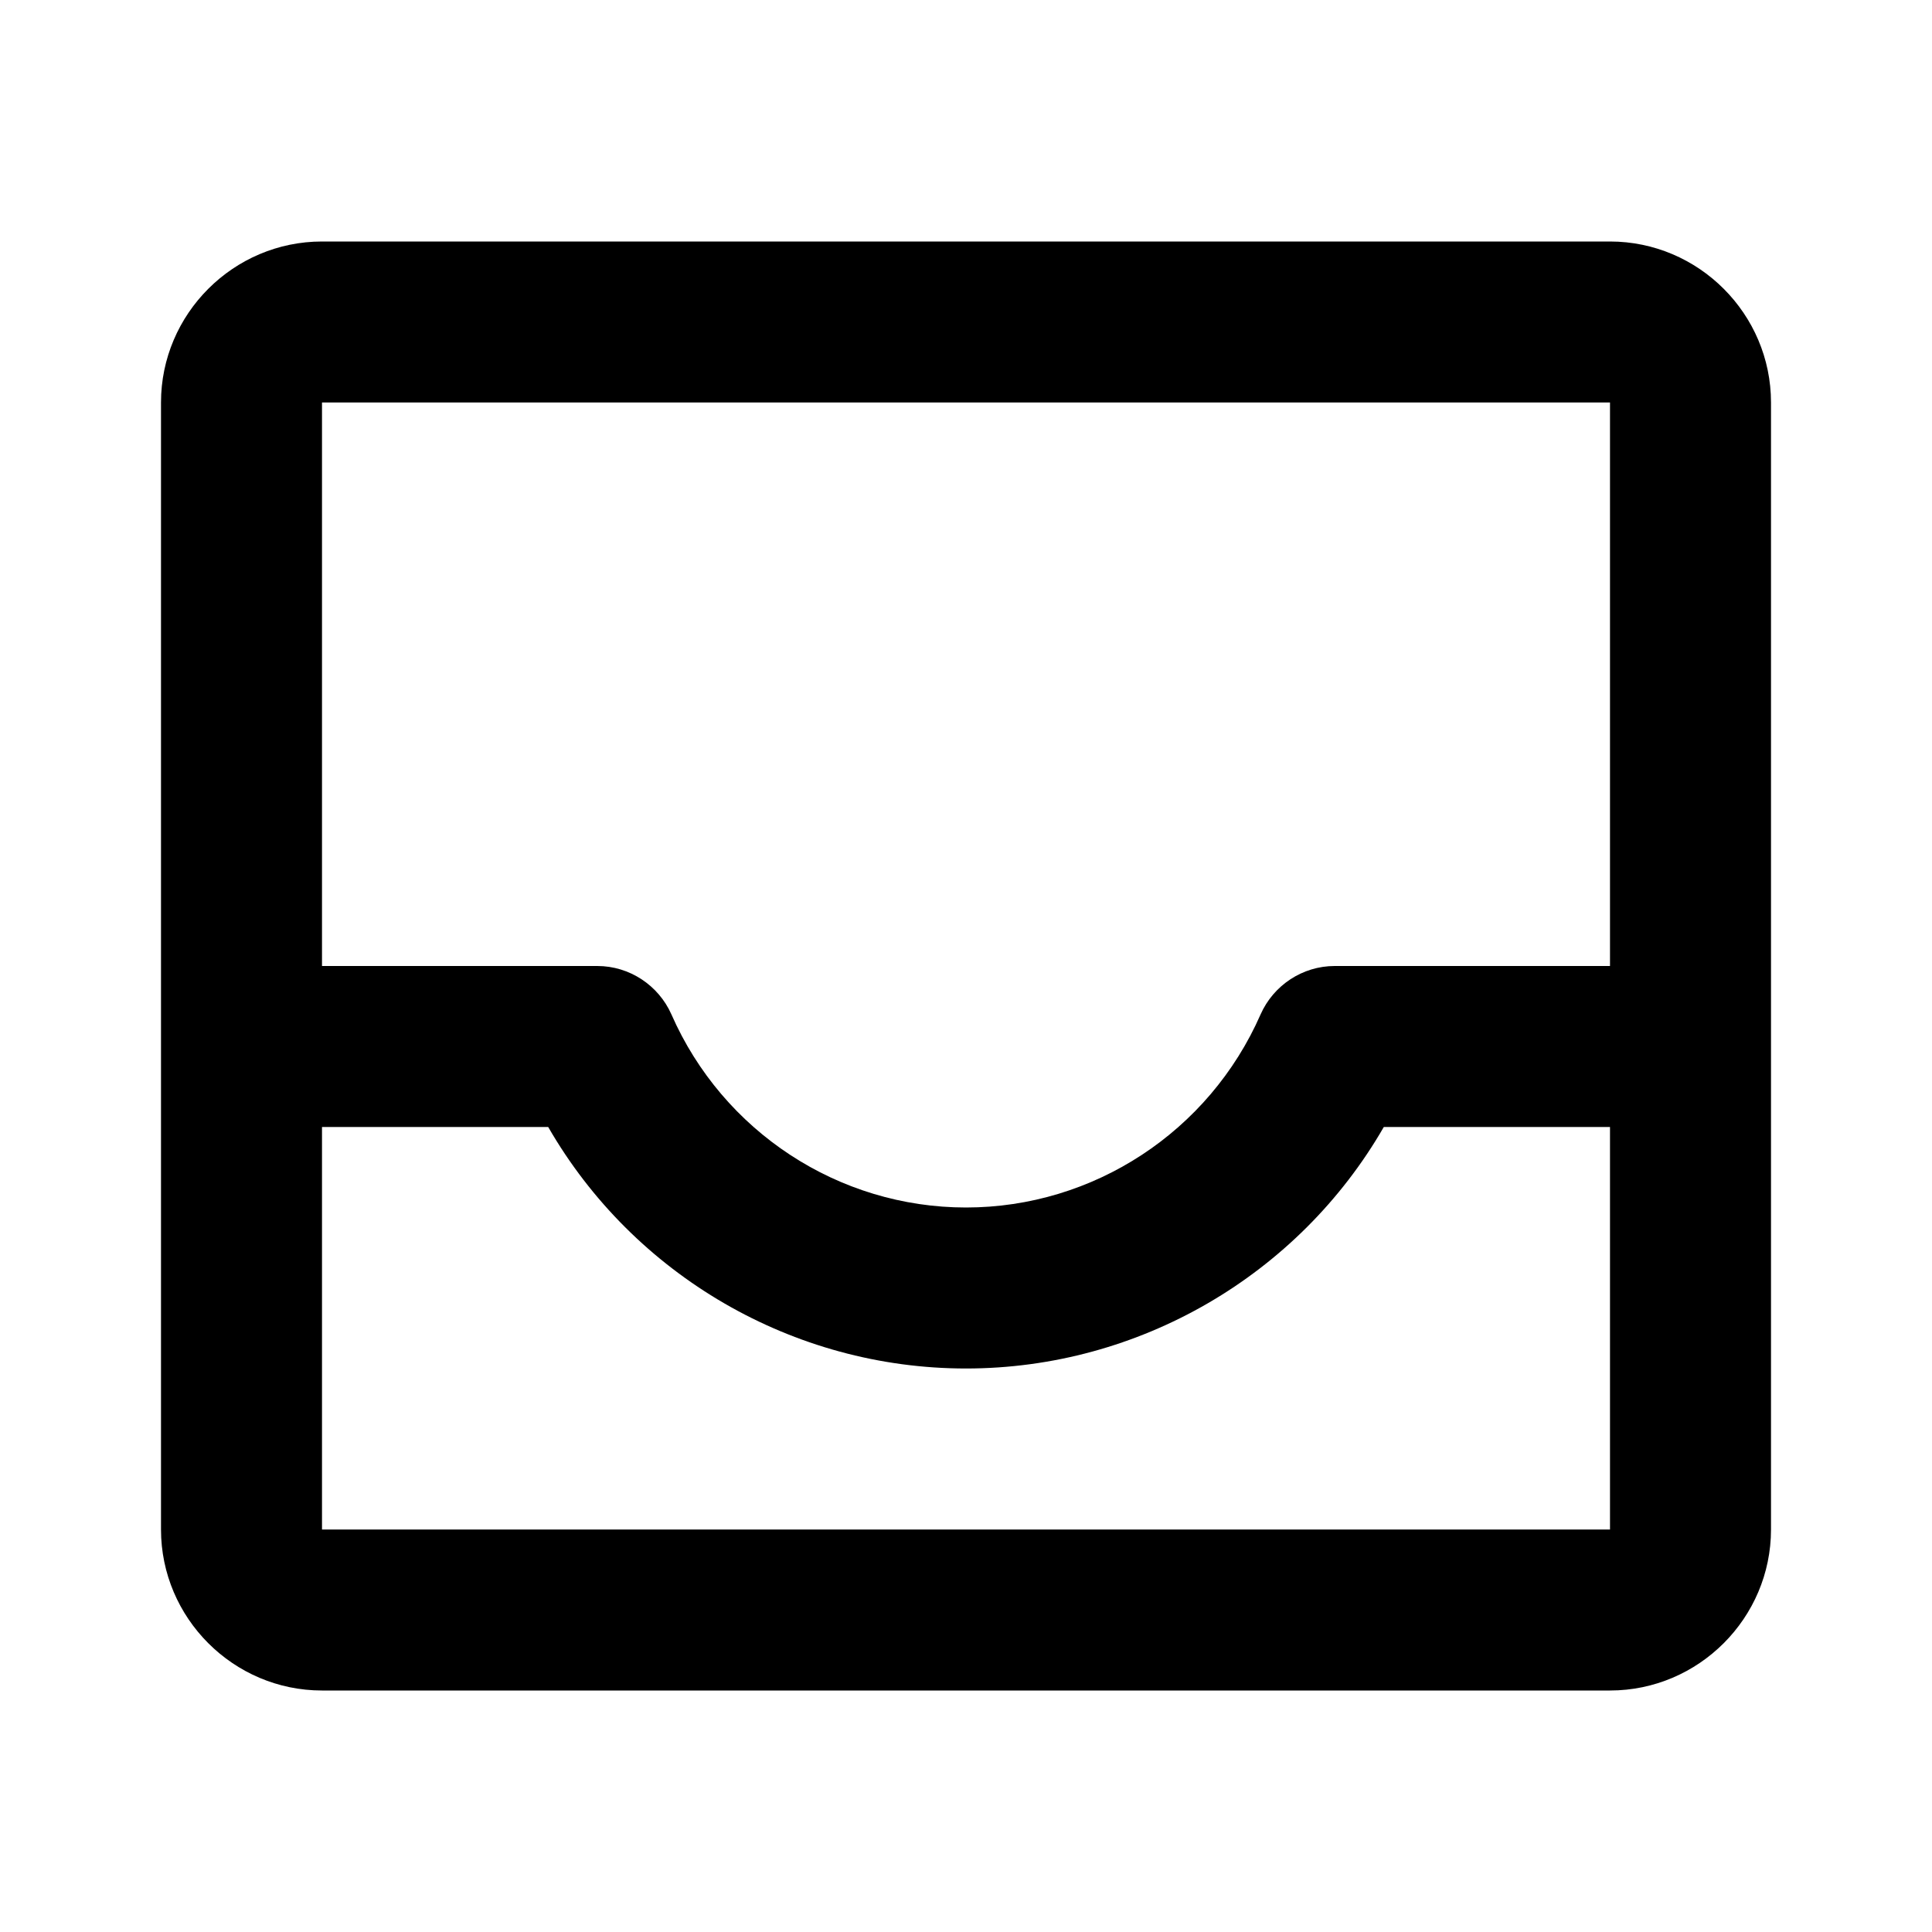
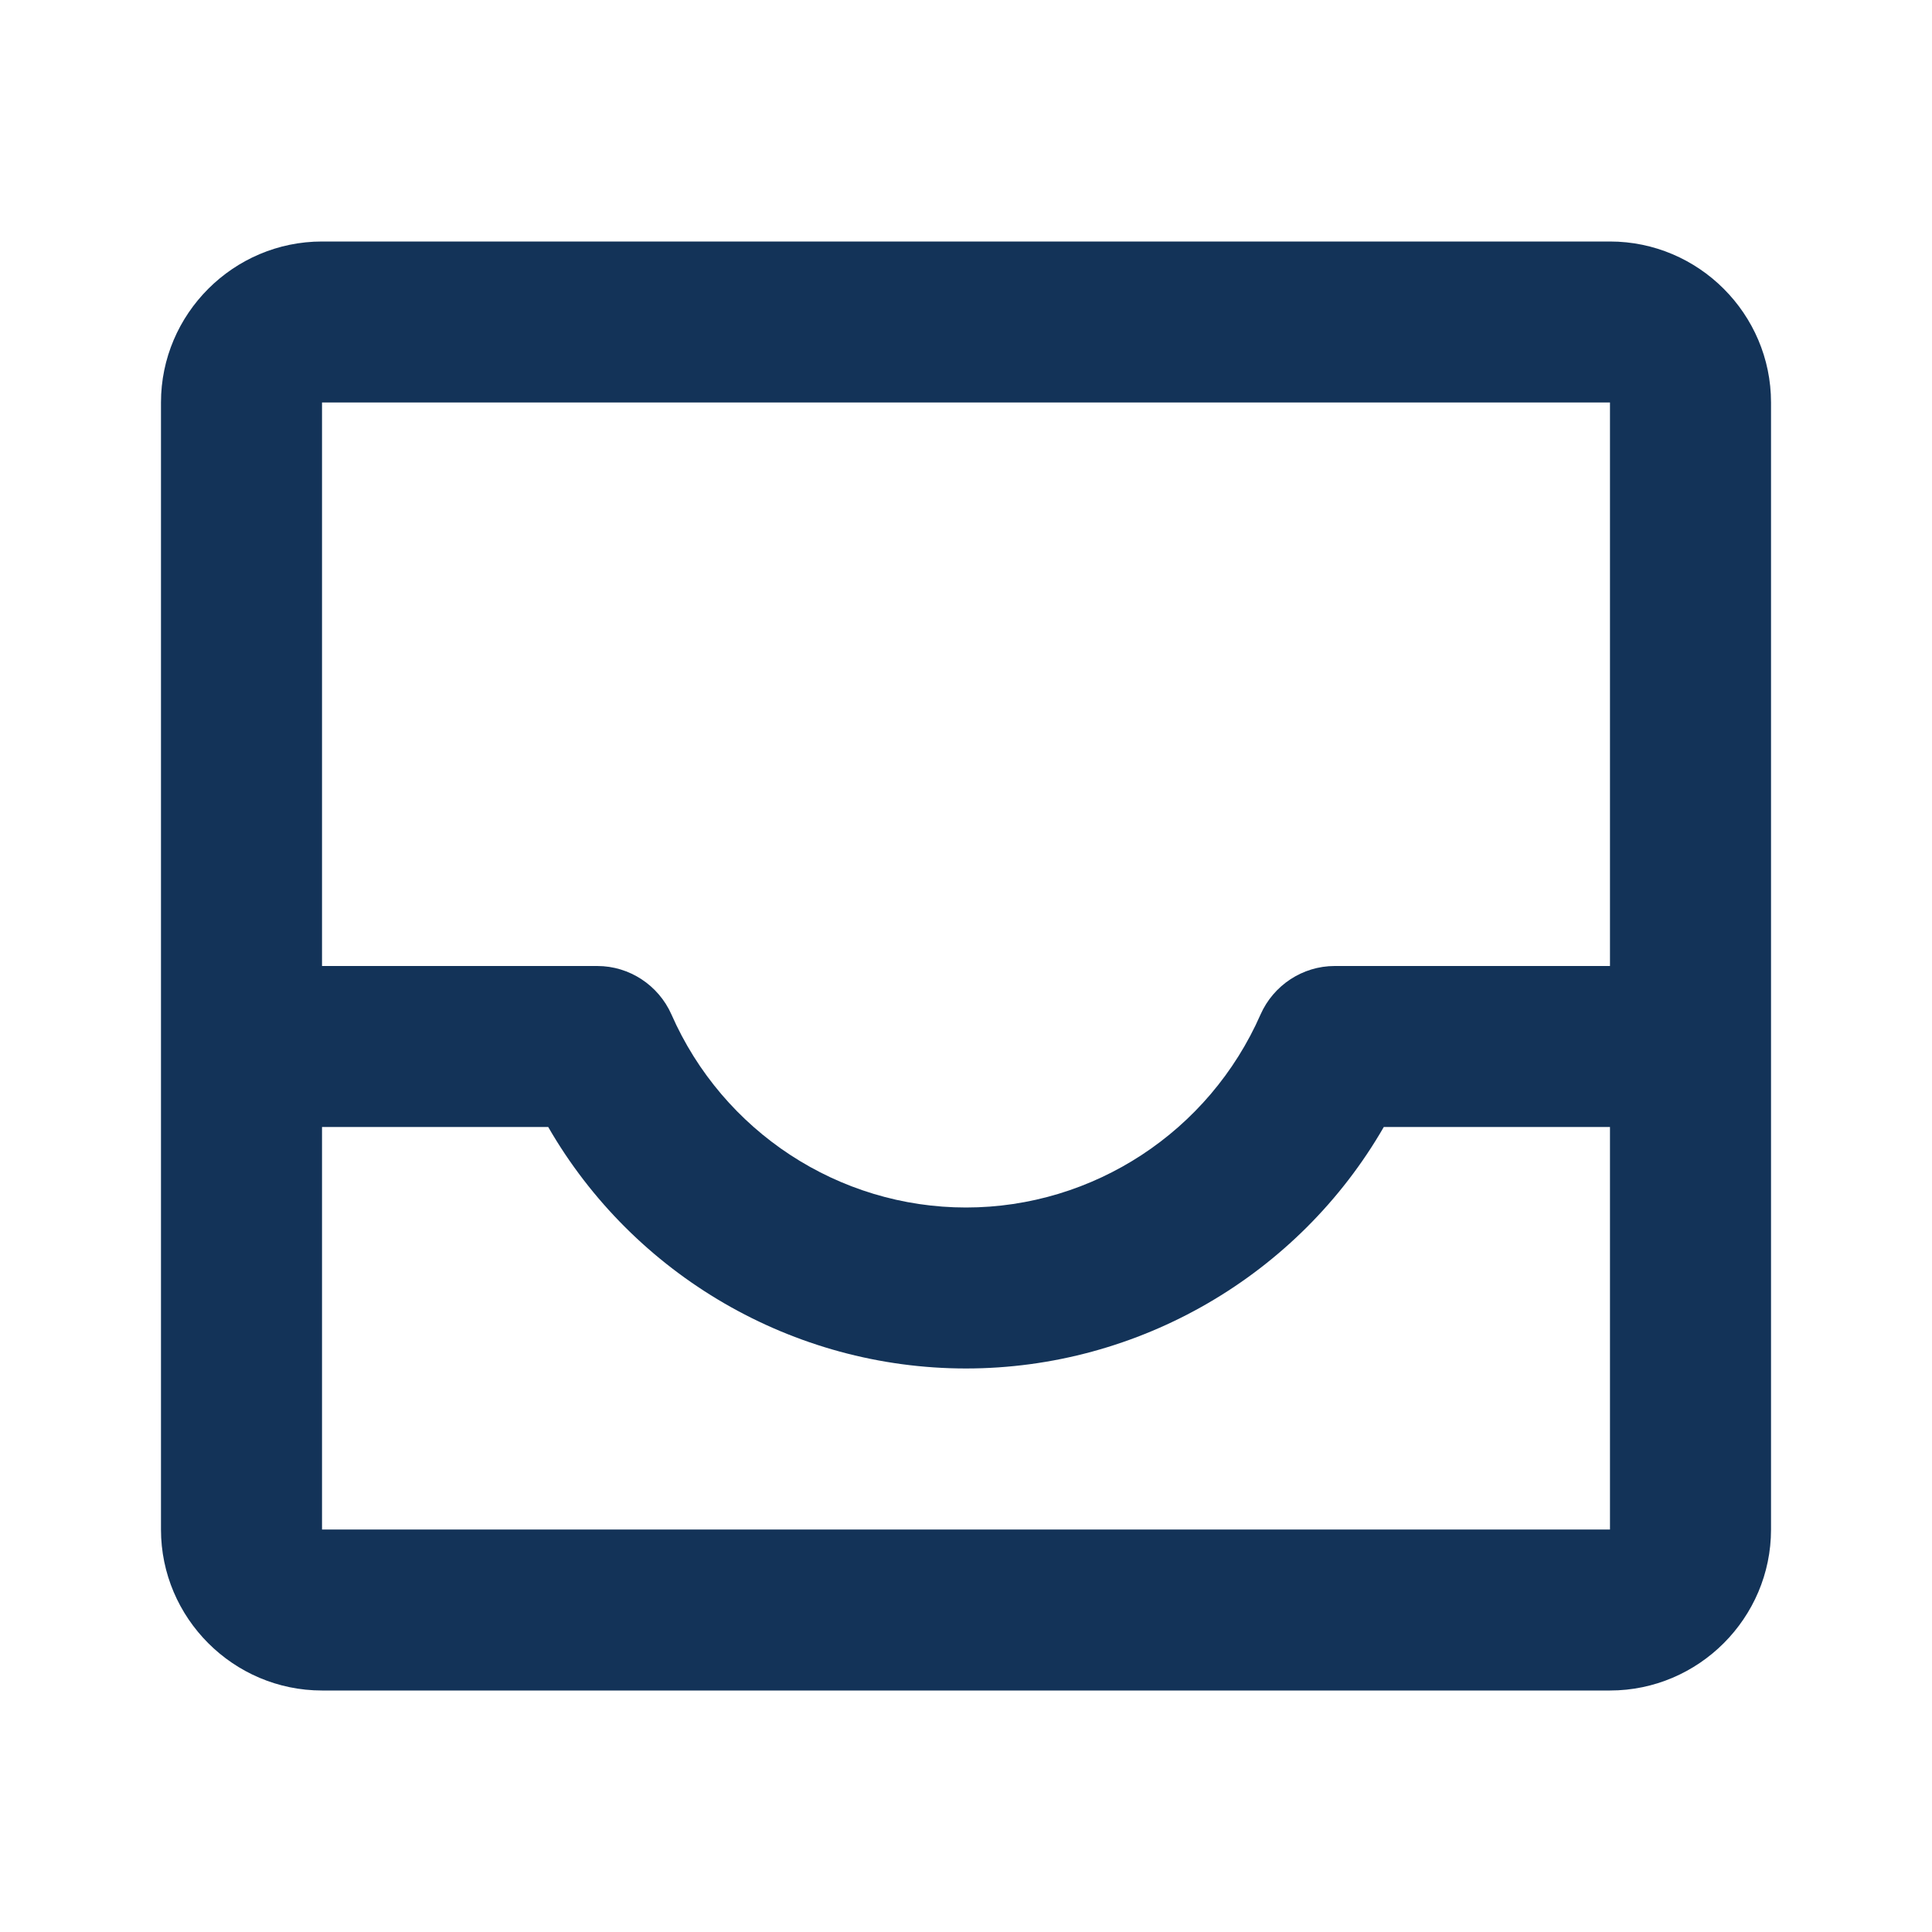
- <svg xmlns="http://www.w3.org/2000/svg" preserveAspectRatio="none" overflow="visible" style="display: block;" width="24" height="24" viewBox="0 0 24 24" fill="none">
+ <svg xmlns="http://www.w3.org/2000/svg" preserveAspectRatio="none" overflow="visible" style="display: block;" width="28" height="28" viewBox="0 0 28 28" fill="none">
  <g id="Iconify / inbox">
-     <path id="Vector" d="M20 3H4C2.9 3 2 3.9 2 5V19C2 20.1 2.9 21 4 21H20C21.1 21 22 20.1 22 19V5C22 3.9 21.1 3 20 3ZM20 5V12H16.58C16.18 12 15.82 12.24 15.66 12.6C15.02 14.06 13.58 15 12 15C10.42 15 8.98 14.06 8.34 12.6C8.18 12.24 7.82 12 7.42 12H4V5H20ZM4 19V14H6.81C7.87 15.84 9.85 17 12 17C14.15 17 16.13 15.84 17.19 14H20V19H4Z" fill="black" />
+     <path id="Vector" d="M23.333 3.5H4.667C3.383 3.5 2.333 4.55 2.333 5.833V22.167C2.333 23.45 3.383 24.5 4.667 24.5H23.333C24.617 24.5 25.667 23.45 25.667 22.167V5.833C25.667 4.55 24.617 3.5 23.333 3.5ZM23.333 5.833V14H19.343C18.877 14 18.457 14.28 18.27 14.7C17.523 16.403 15.843 17.5 14 17.5C12.157 17.5 10.477 16.403 9.73 14.7C9.543 14.28 9.123 14 8.657 14H4.667V5.833H23.333ZM4.667 22.167V16.333H7.945C9.182 18.48 11.492 19.833 14 19.833C16.508 19.833 18.818 18.48 20.055 16.333H23.333V22.167H4.667Z" fill="#133358" />
  </g>
</svg>
